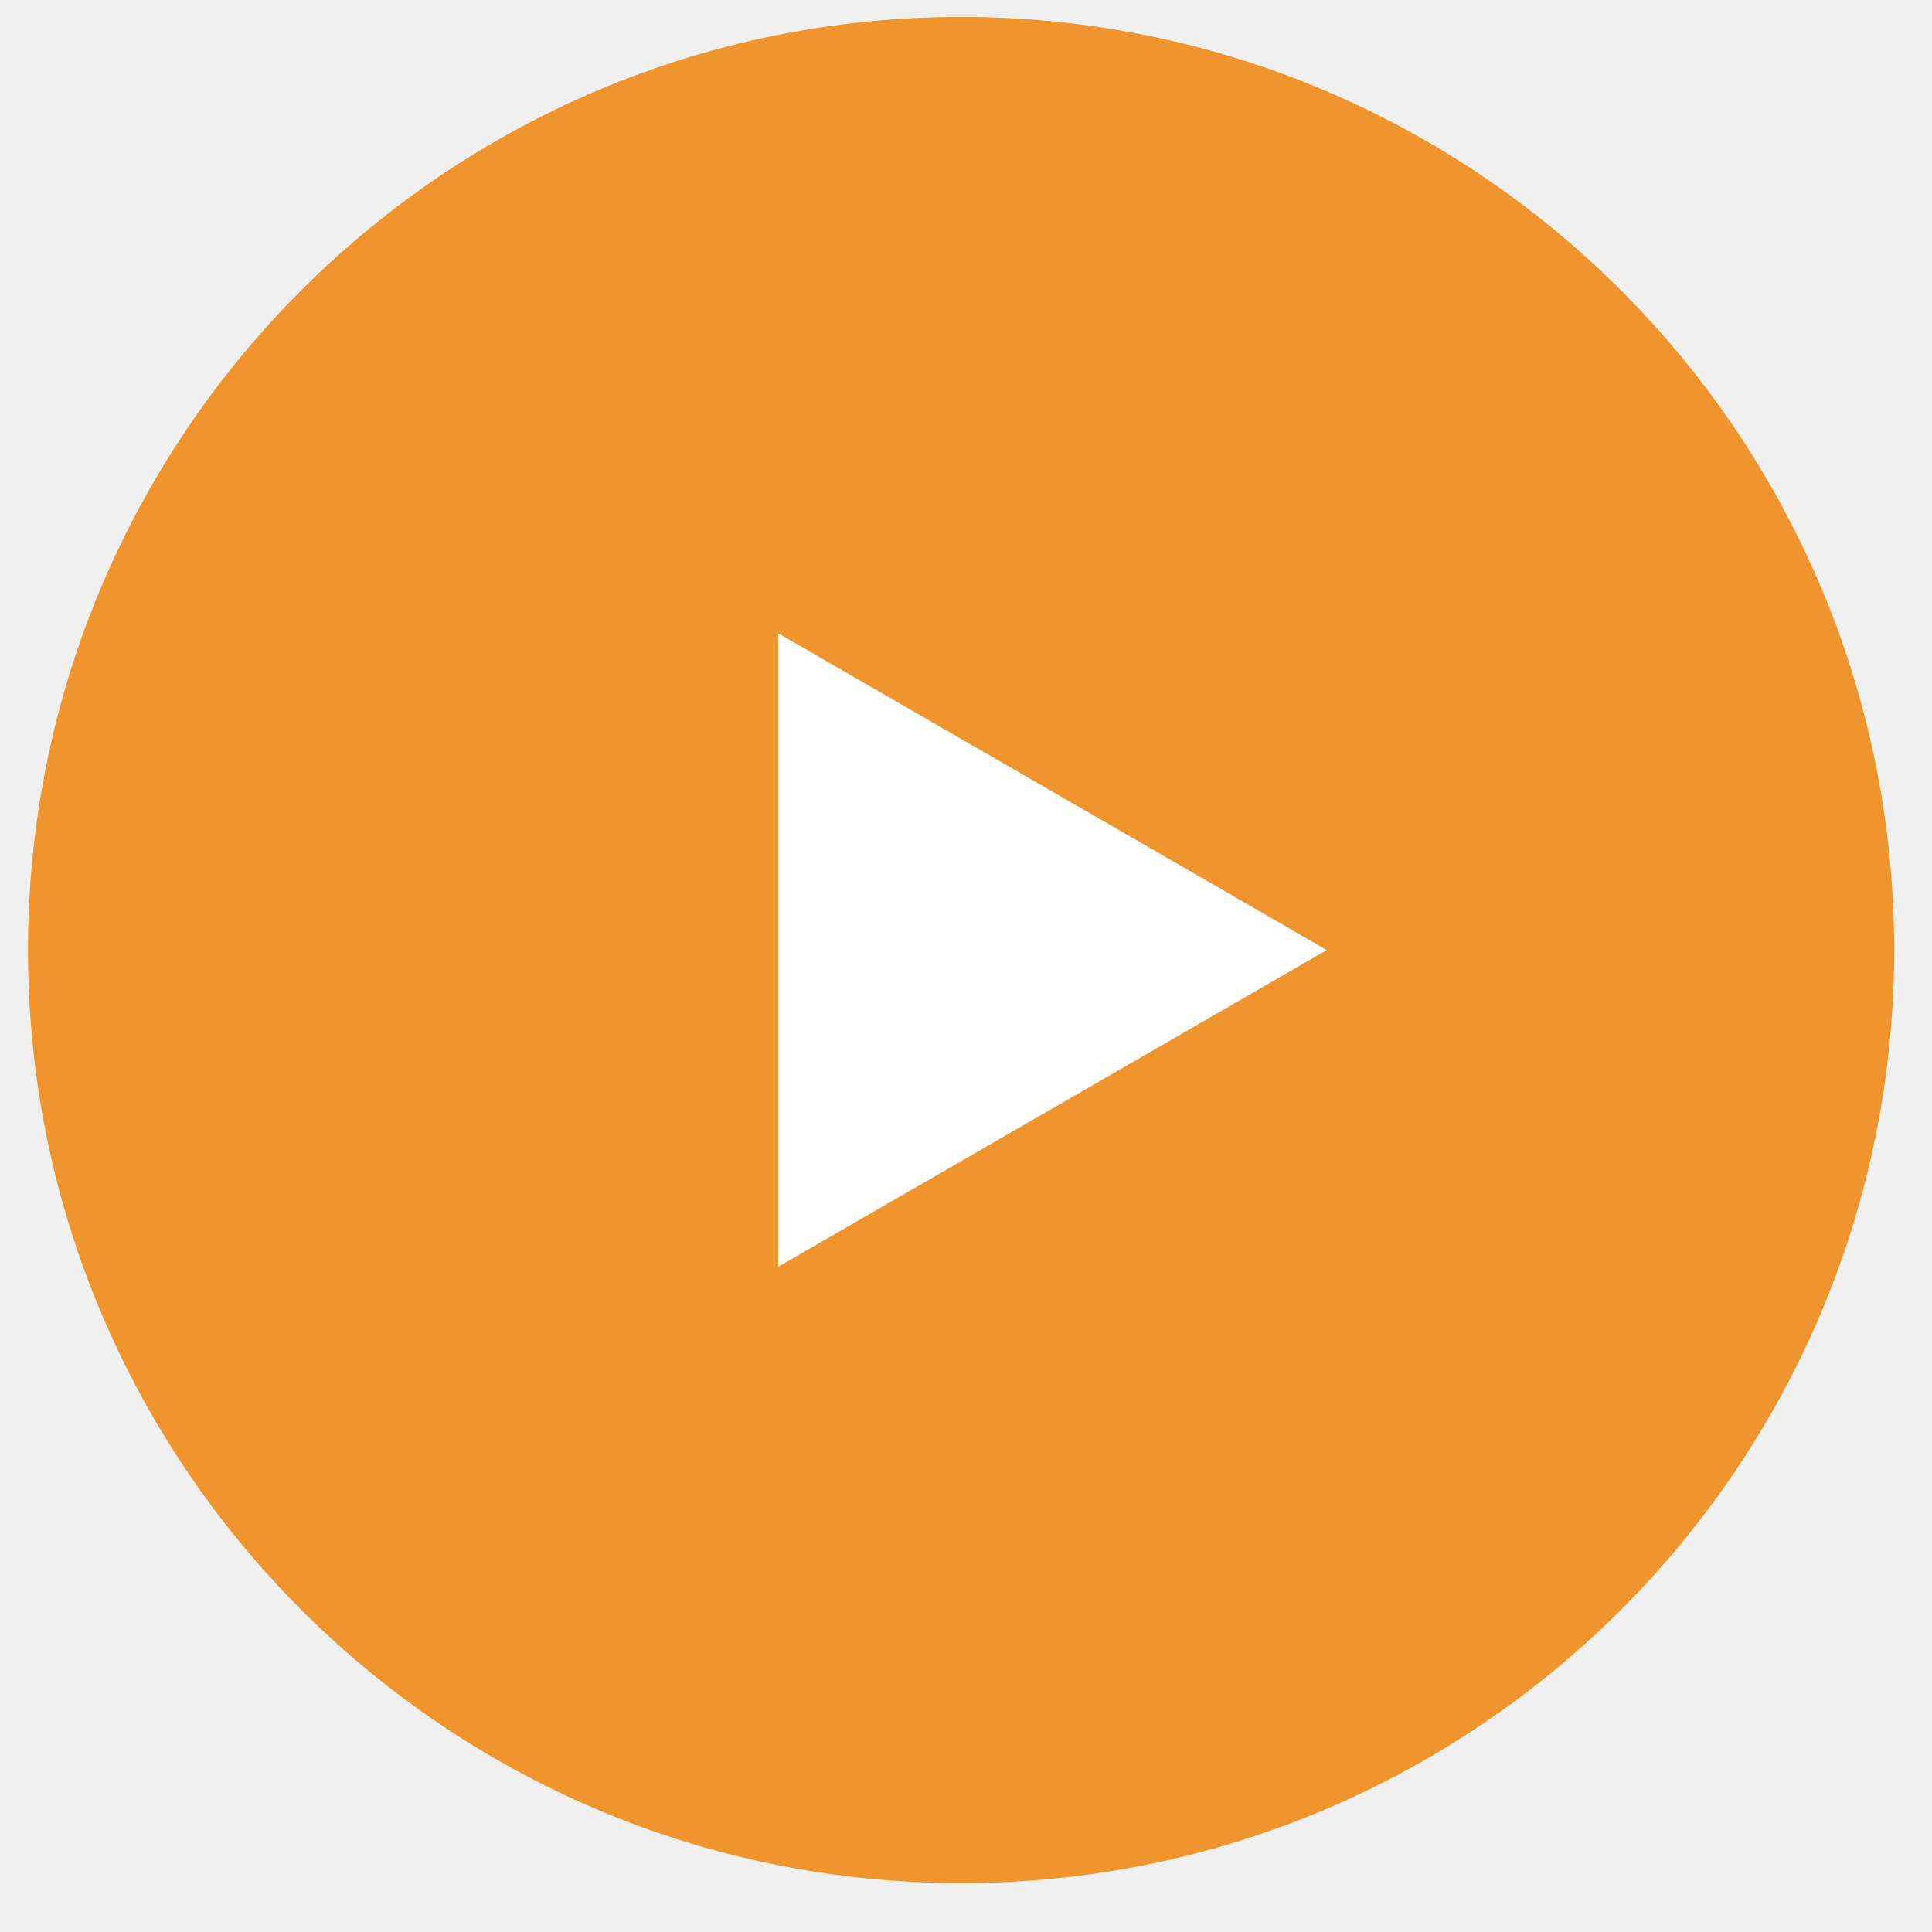
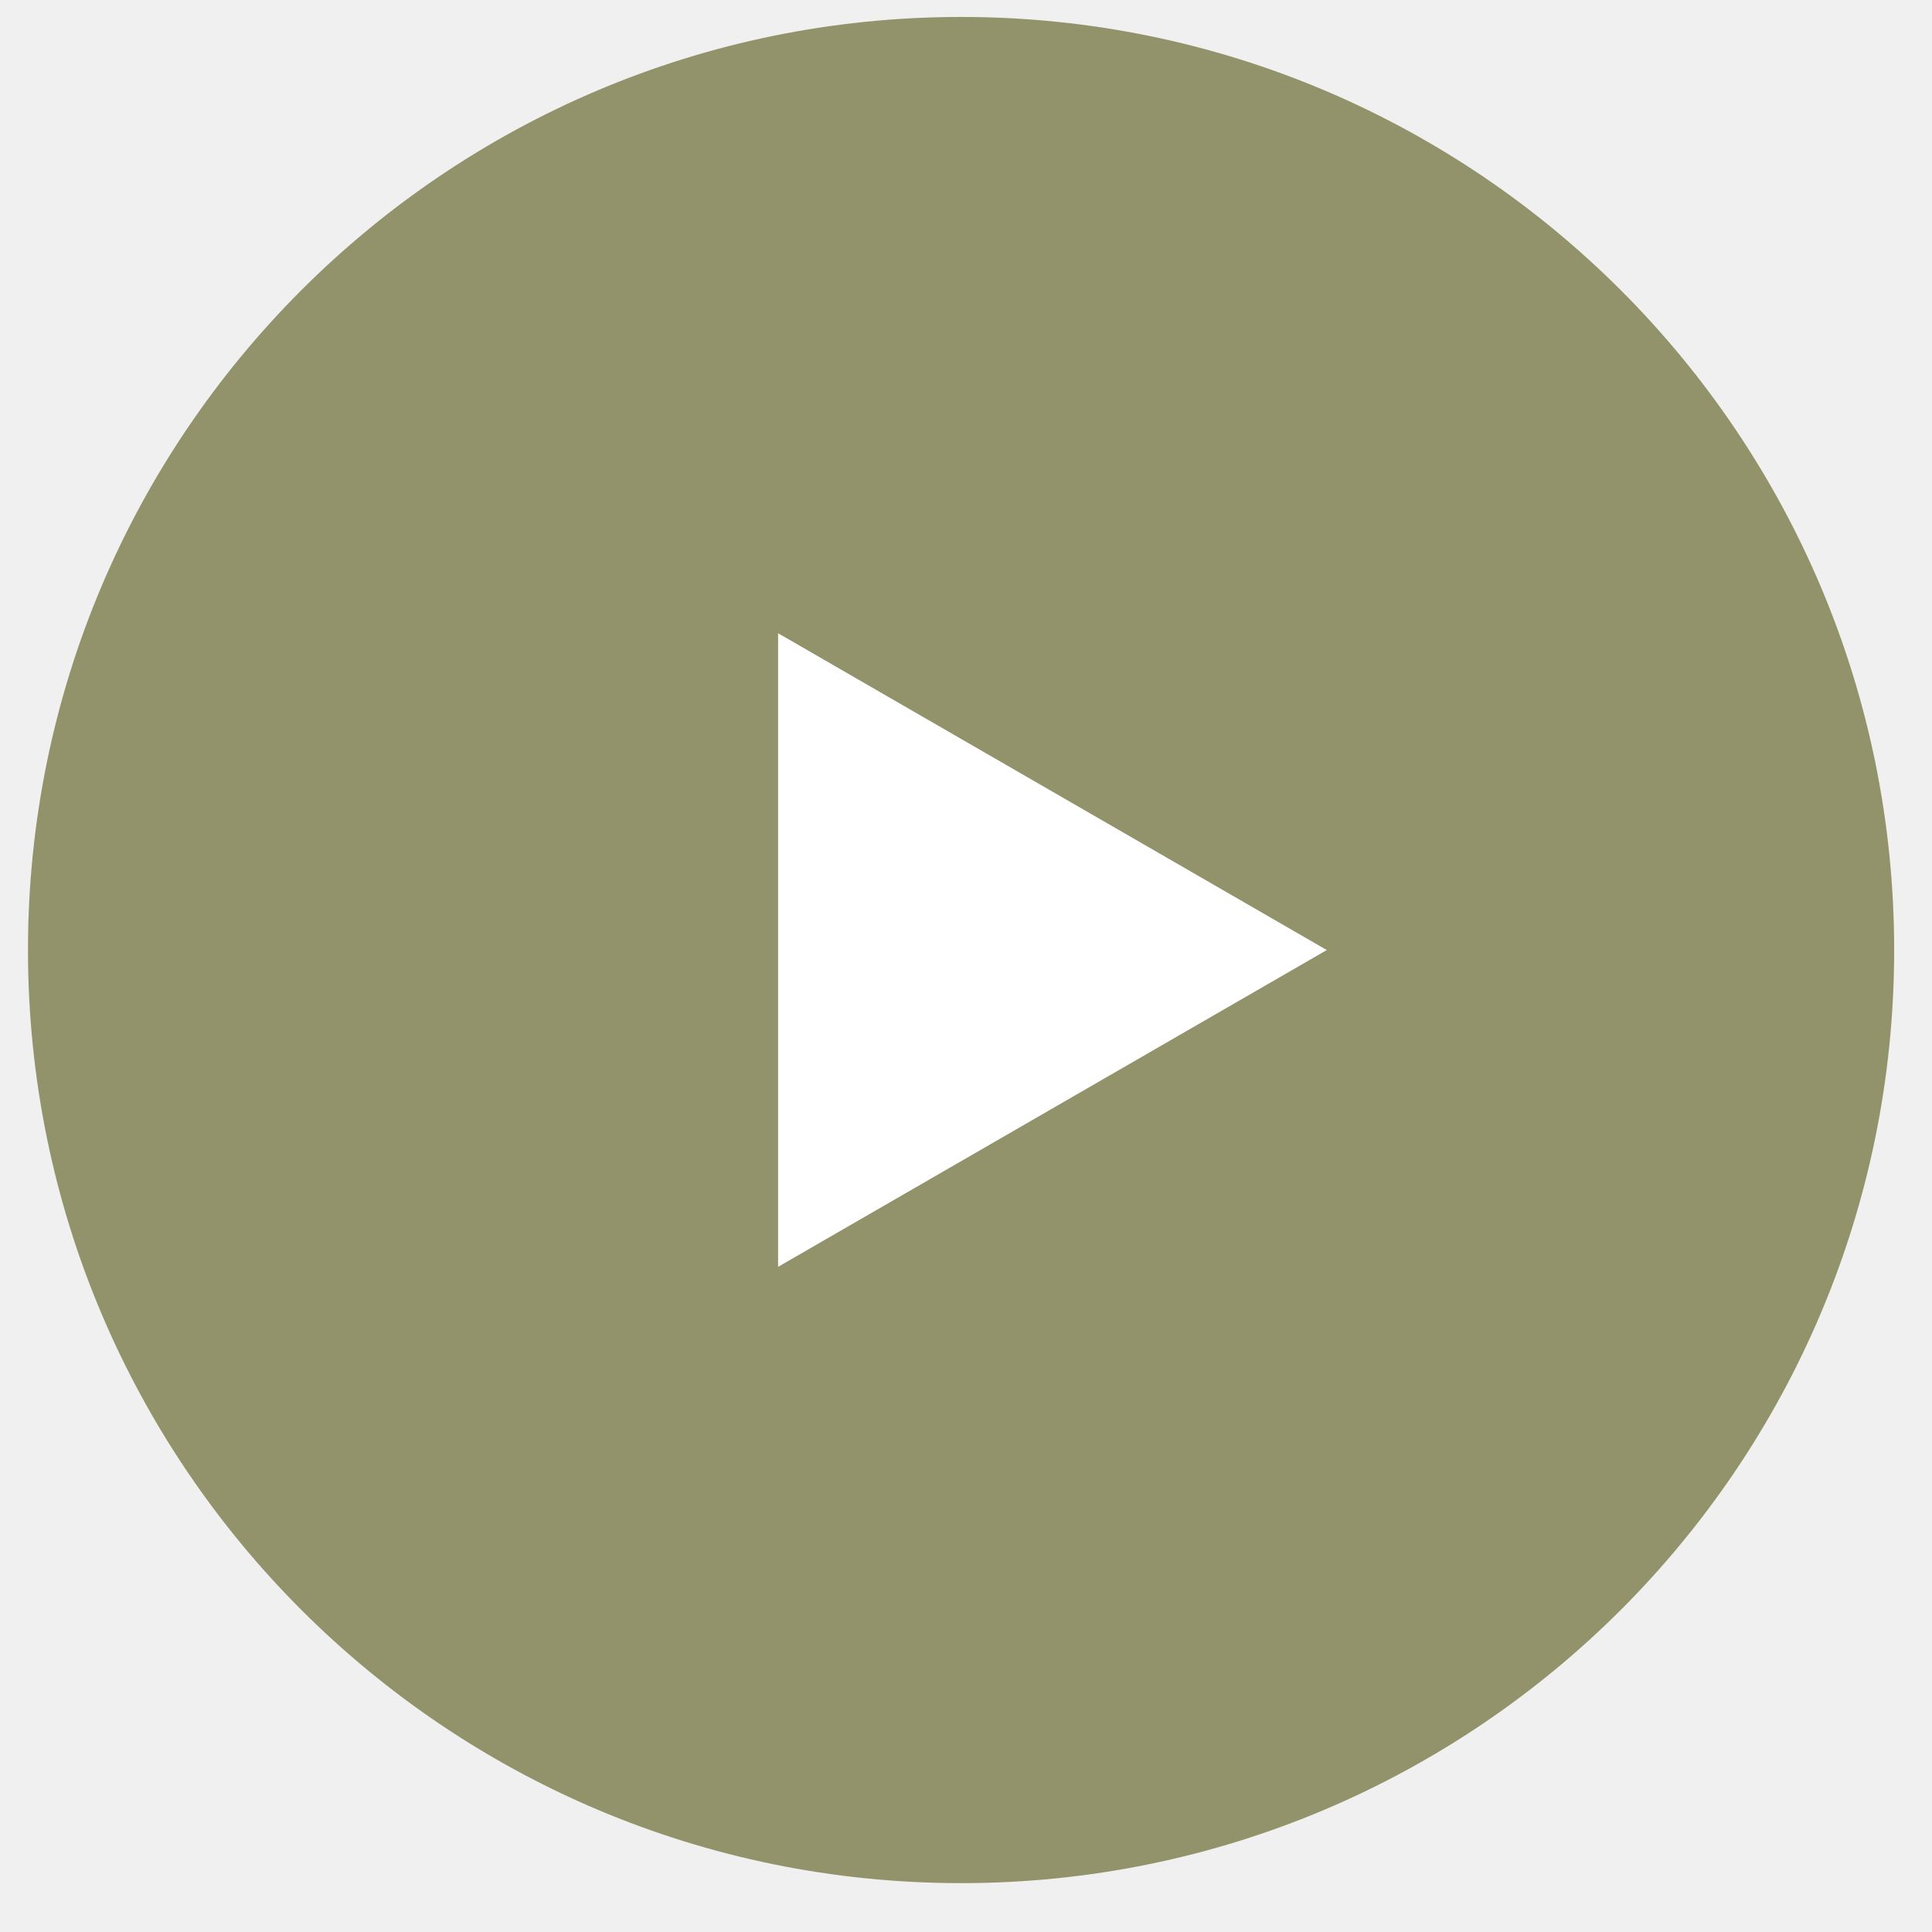
<svg xmlns="http://www.w3.org/2000/svg" width="31" height="31" viewBox="0 0 31 31" fill="none">
  <g id="Group 22">
-     <circle id="Ellipse 10" cx="15.421" cy="15.244" r="14.972" fill="#F0942D" />
+     <circle id="Ellipse 10" cx="15.421" cy="15.244" r="14.972" fill="#93936b" />
    <path id="Polygon 1" d="M21.289 15.244L12.485 20.327L12.485 10.161L21.289 15.244Z" fill="white" />
  </g>
</svg>
